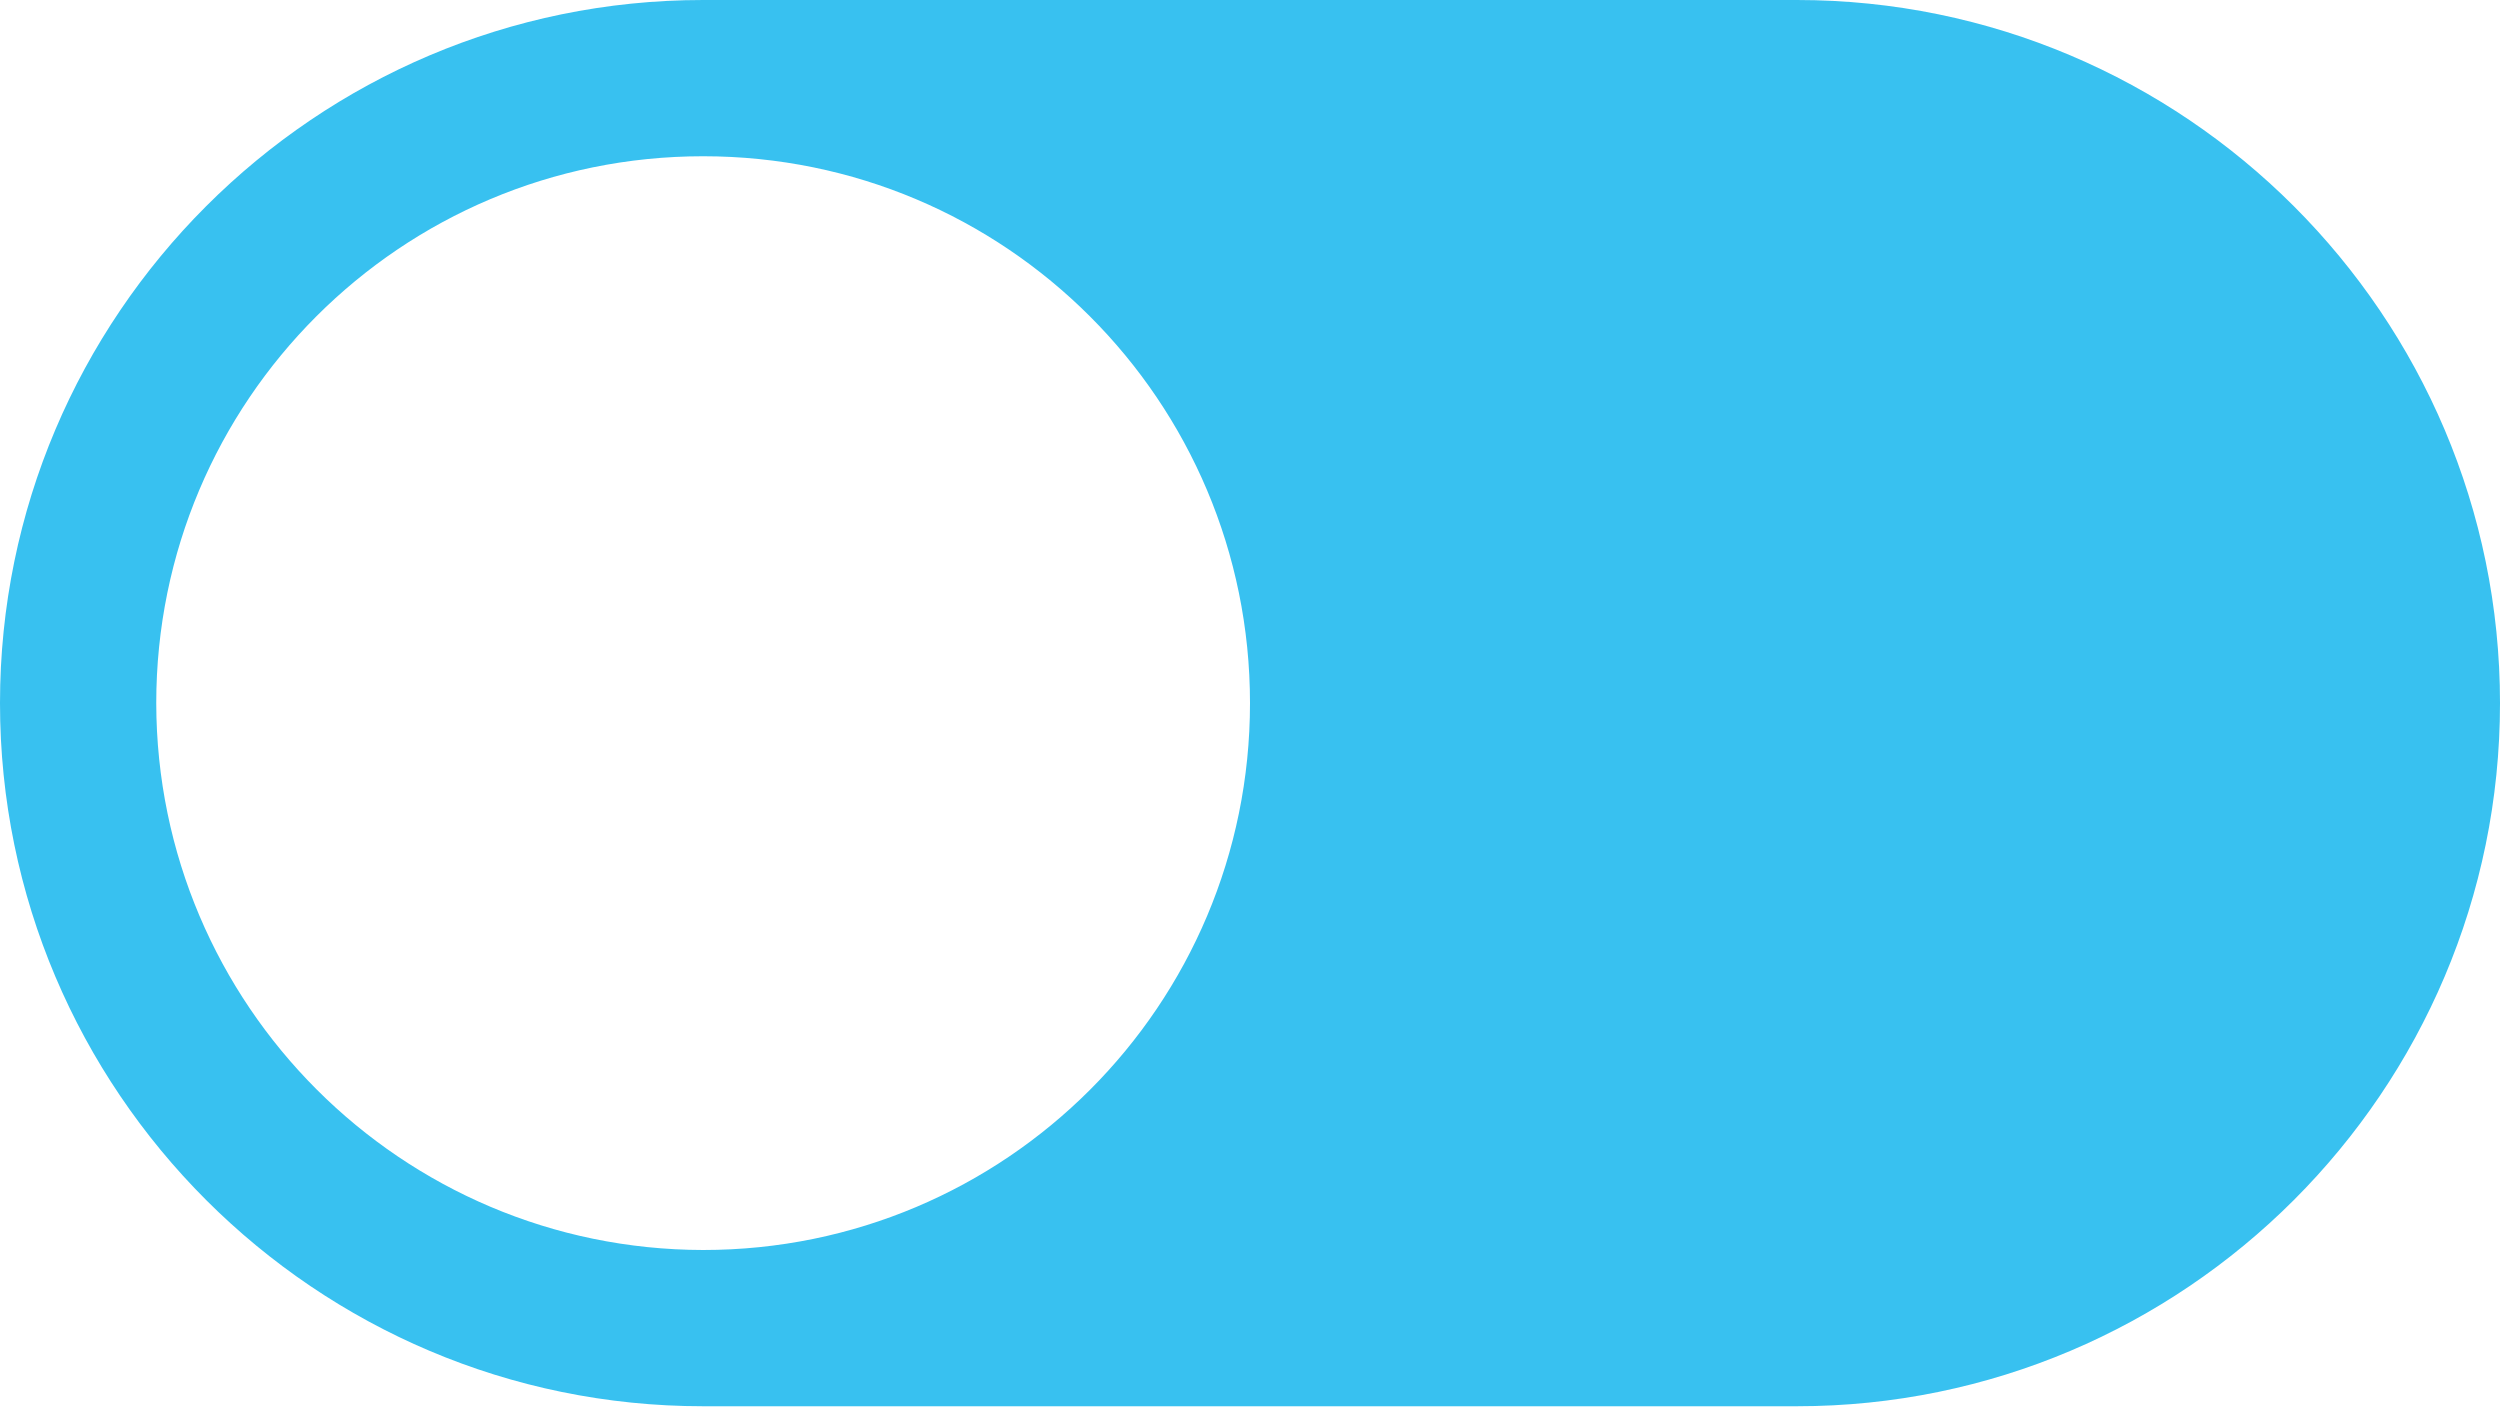
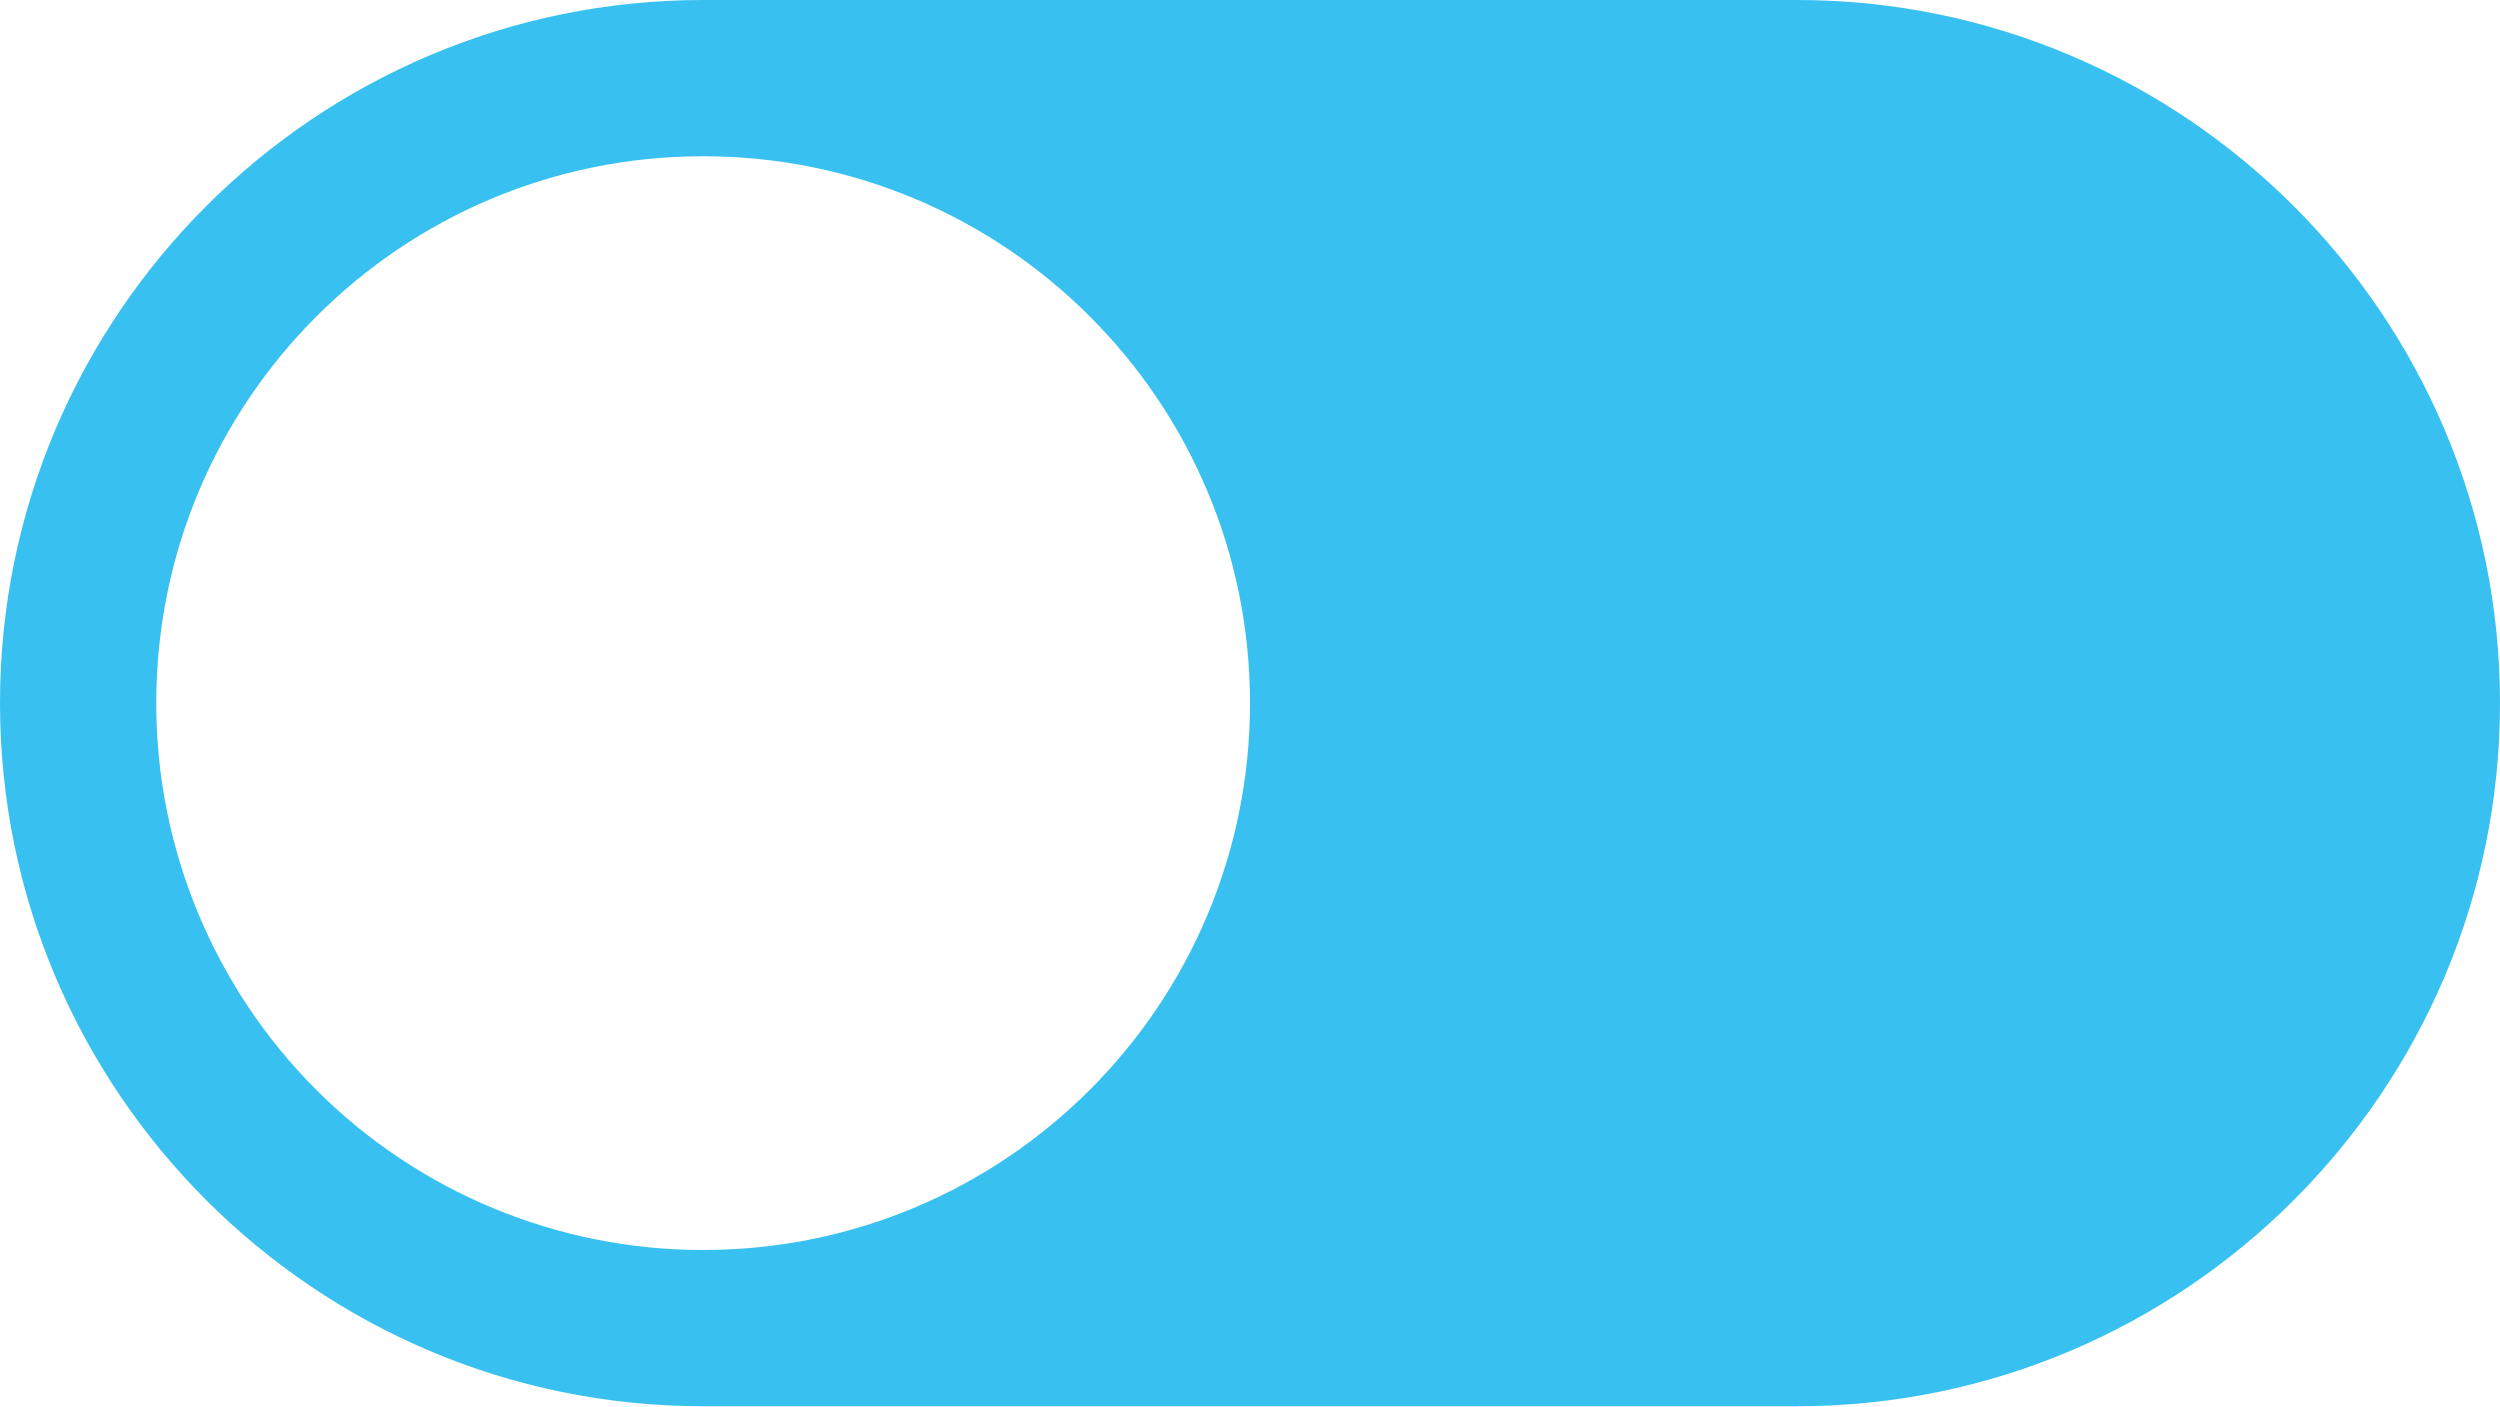
- <svg xmlns="http://www.w3.org/2000/svg" version="1.1" id="Layer_1" x="0px" y="0px" viewBox="0 0 512 288" style="enable-background:new 0 0 512 288;" xml:space="preserve">
-   <style type="text/css">
- 	.st0{fill:#38C1F0;}
- </style>
-   <path class="st0" d="M144,0h224c79.4,0,144,64.6,144,144s-64.6,144-144,144H144C64.6,288,0,223.4,0,144S64.6,0,144,0z M144,256  c61.9,0,112-50.1,112-112S205.9,32,144,32S32,82.1,32,144C32.1,205.8,82.2,255.9,144,256z" />
+ <svg xmlns="http://www.w3.org/2000/svg" id="Layer_1" data-name="Layer 1" viewBox="0 0 512 288">
+   <path d="M144,0H368c79.4,0,144,64.6,144,144S447.4,288,368,288H144C64.6,288,0,223.4,0,144S64.6,0,144,0Zm0,256A112,112,0,1,0,32,144,111.94,111.94,0,0,0,144,256Z" style="fill:#38c1f0" />
</svg>
